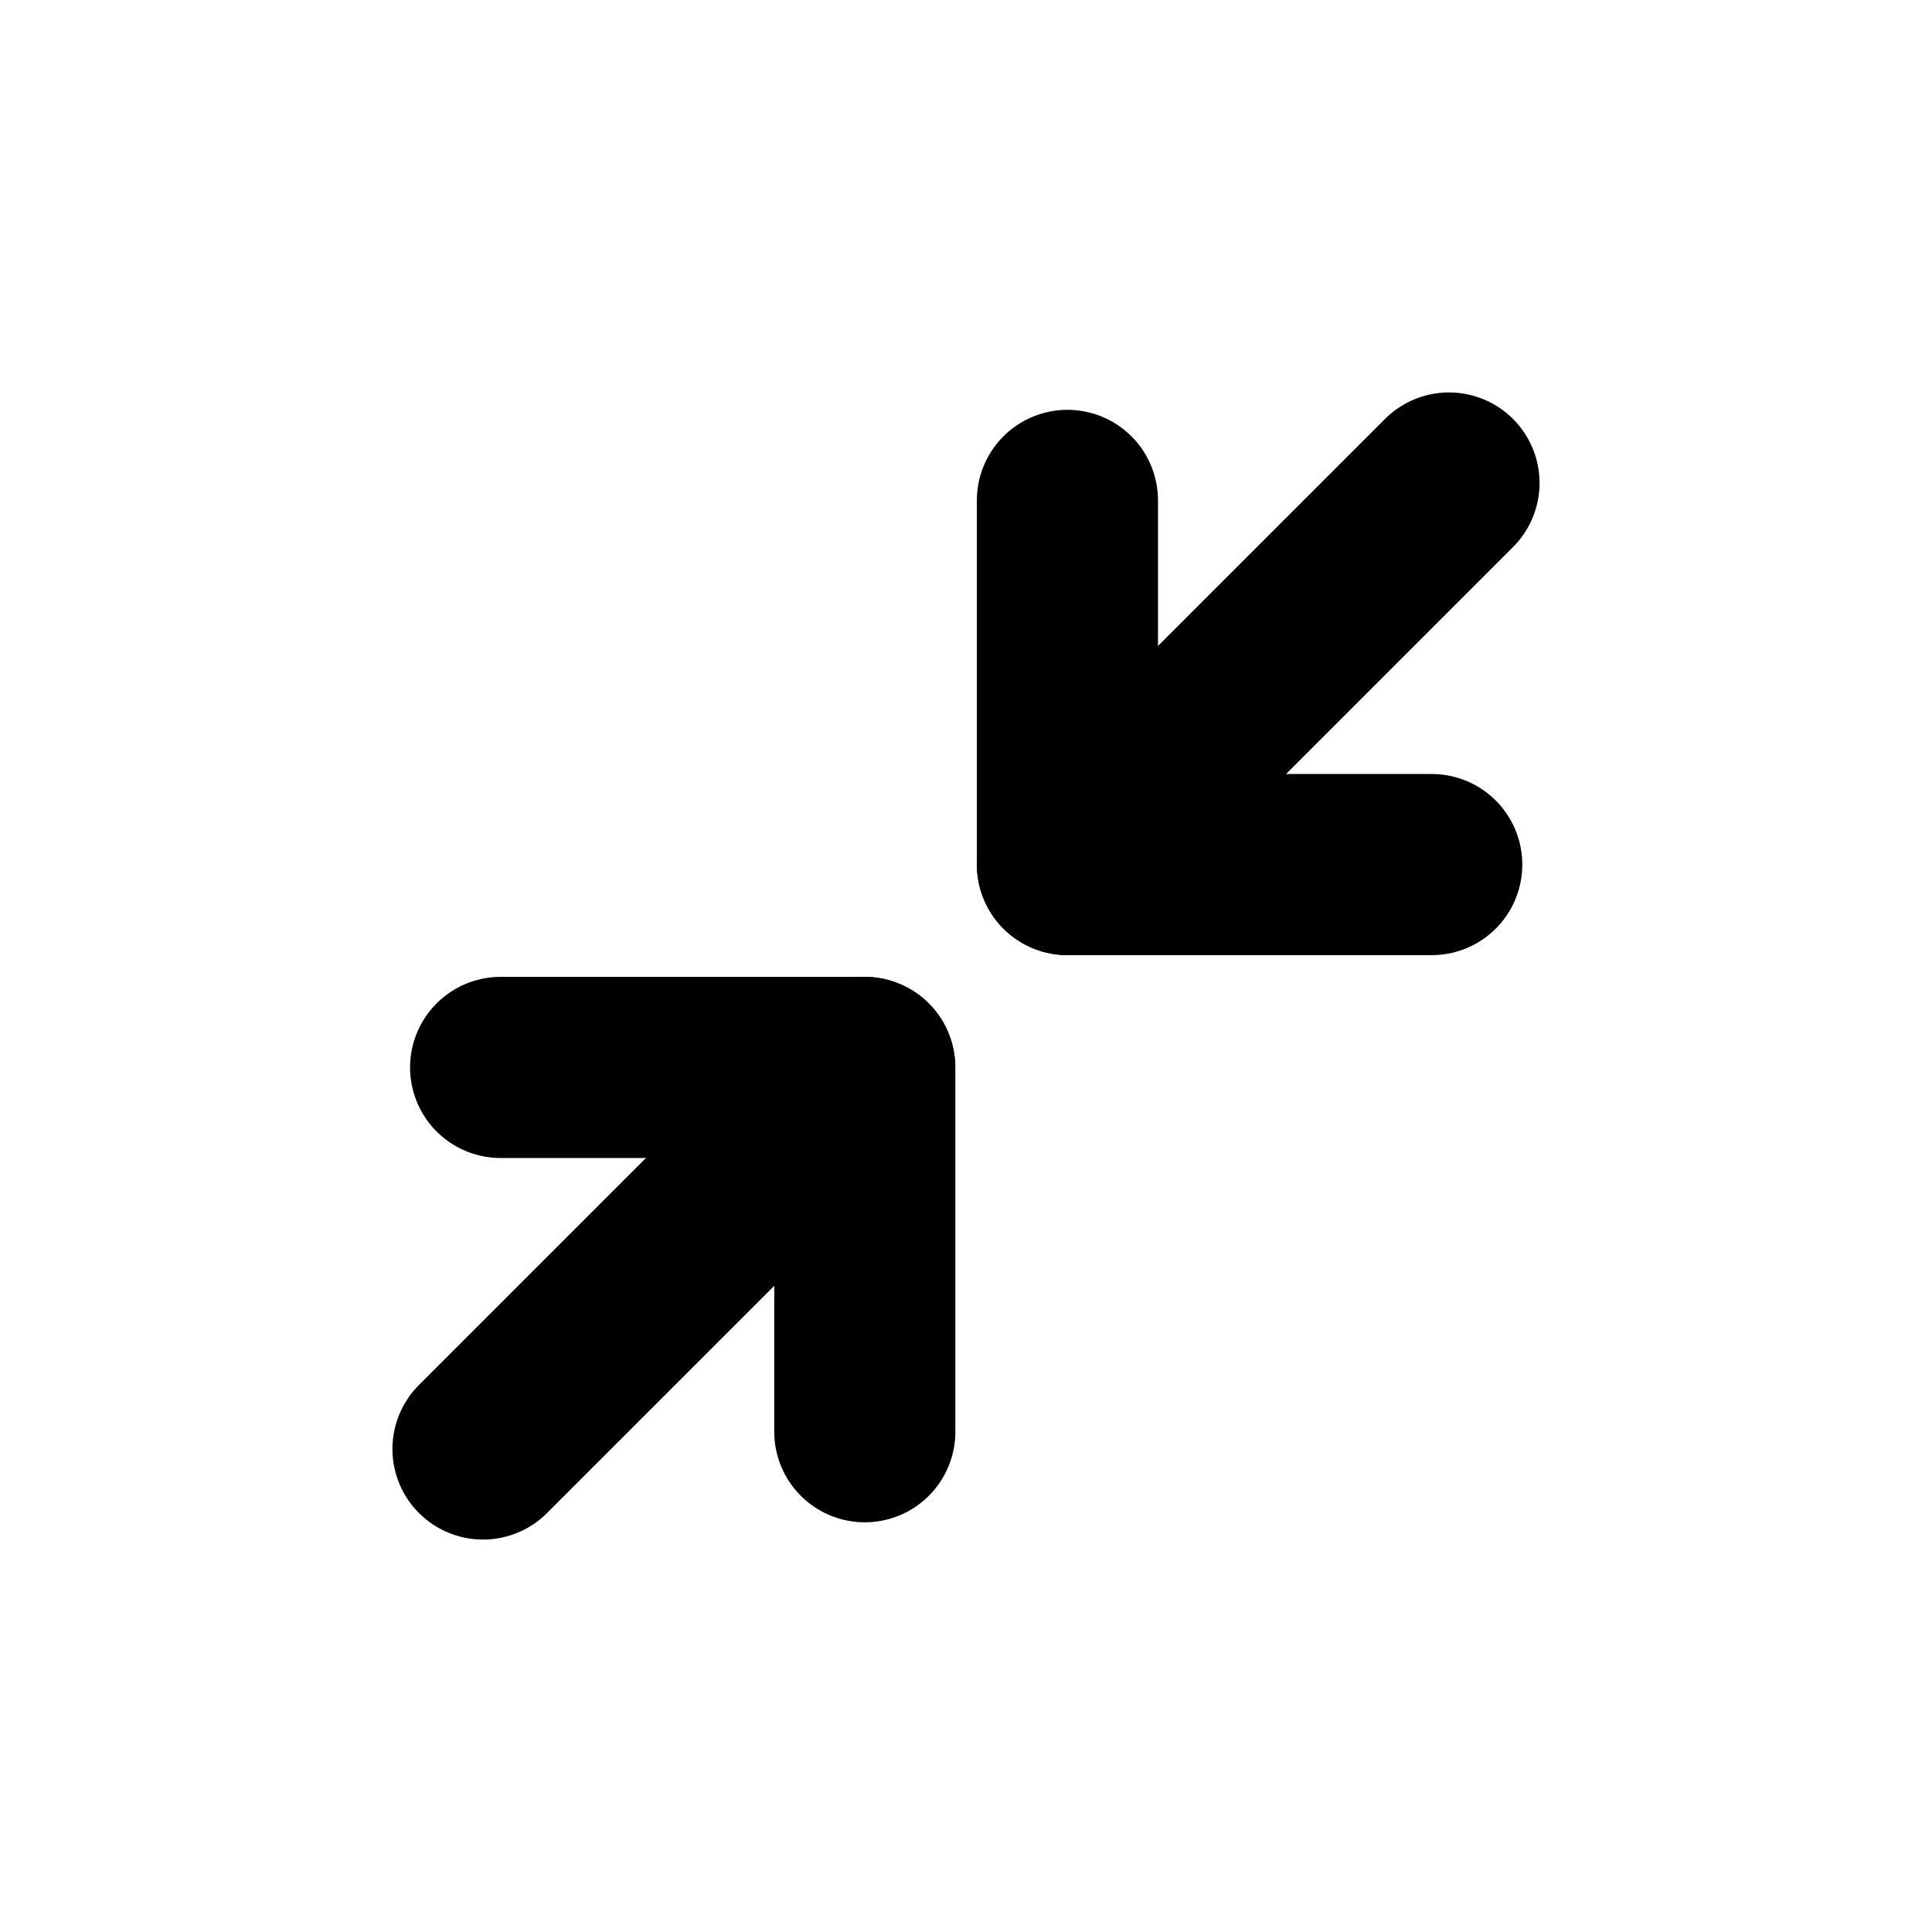
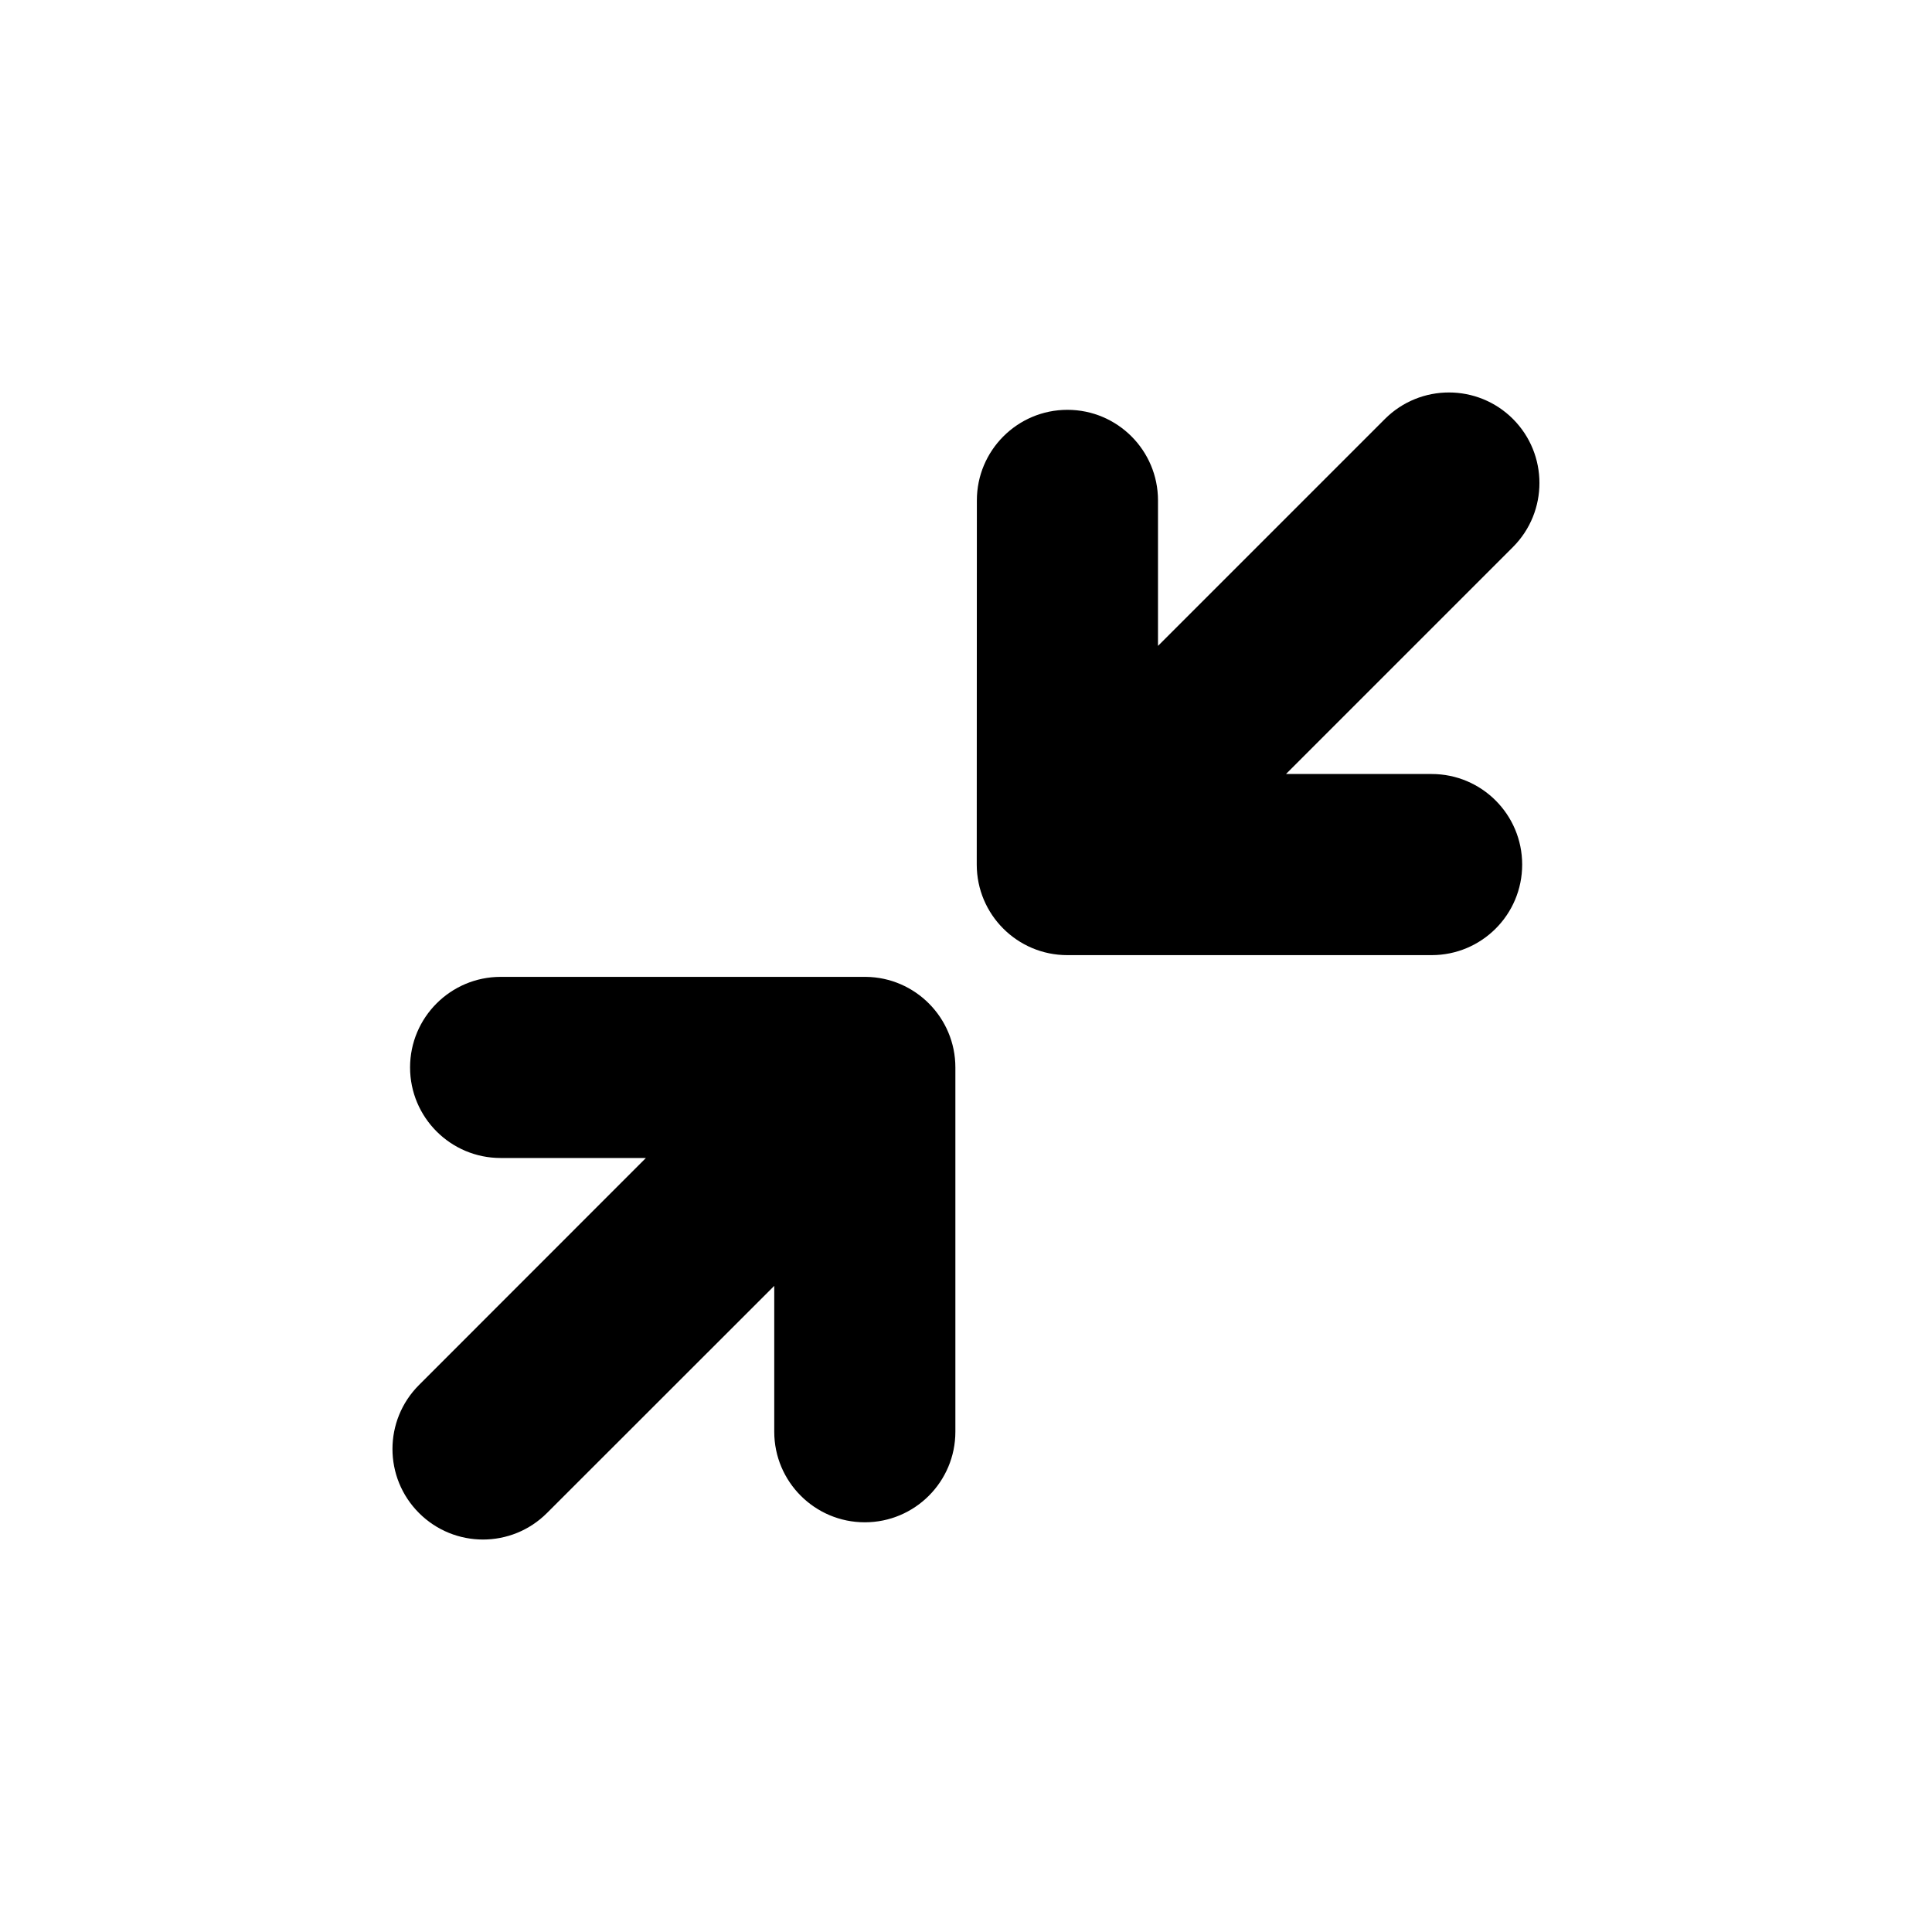
<svg xmlns="http://www.w3.org/2000/svg" width="16" height="16" viewBox="0 0 16 16" fill="none">
-   <path d="M4 12L7.16 8.84" stroke="currentColor" stroke-width="1.5" stroke-linecap="round" stroke-linejoin="round" />
-   <path d="M4.146 8.84H7.162V11.857" stroke="currentColor" stroke-width="1.5" stroke-linecap="round" stroke-linejoin="round" />
-   <path d="M12 4L8.84 7.16" stroke="currentColor" stroke-width="1.5" stroke-linecap="round" stroke-linejoin="round" />
-   <path d="M8.84 4.144V7.16H11.857" stroke="currentColor" stroke-width="1.5" stroke-linecap="round" stroke-linejoin="round" />
+   <path fill-rule="evenodd" clip-rule="evenodd" d="M12.53 3.47C12.822 3.763 12.822 4.237 12.53 4.53L10.65 6.41L11.856 6.41C12.271 6.41 12.606 6.746 12.606 7.16C12.606 7.575 12.27 7.91 11.856 7.91L8.839 7.91C8.425 7.91 8.089 7.574 8.089 7.16L8.09 4.144C8.09 3.73 8.426 3.394 8.84 3.394C9.254 3.394 9.59 3.73 9.59 4.144L9.59 5.349L11.469 3.47C11.762 3.177 12.237 3.177 12.53 3.47ZM5.349 9.59L3.47 11.47C3.177 11.763 3.177 12.237 3.47 12.53C3.763 12.823 4.237 12.823 4.53 12.53L6.412 10.649V11.857C6.412 12.271 6.748 12.607 7.162 12.607C7.576 12.607 7.912 12.271 7.912 11.857V8.84C7.912 8.429 7.58 8.094 7.17 8.09C7.167 8.09 7.165 8.09 7.162 8.09H7.153M5.349 9.59H4.146C3.732 9.59 3.396 9.254 3.396 8.84C3.396 8.426 3.732 8.09 4.146 8.09H7.153" fill="currentColor" />
</svg>
